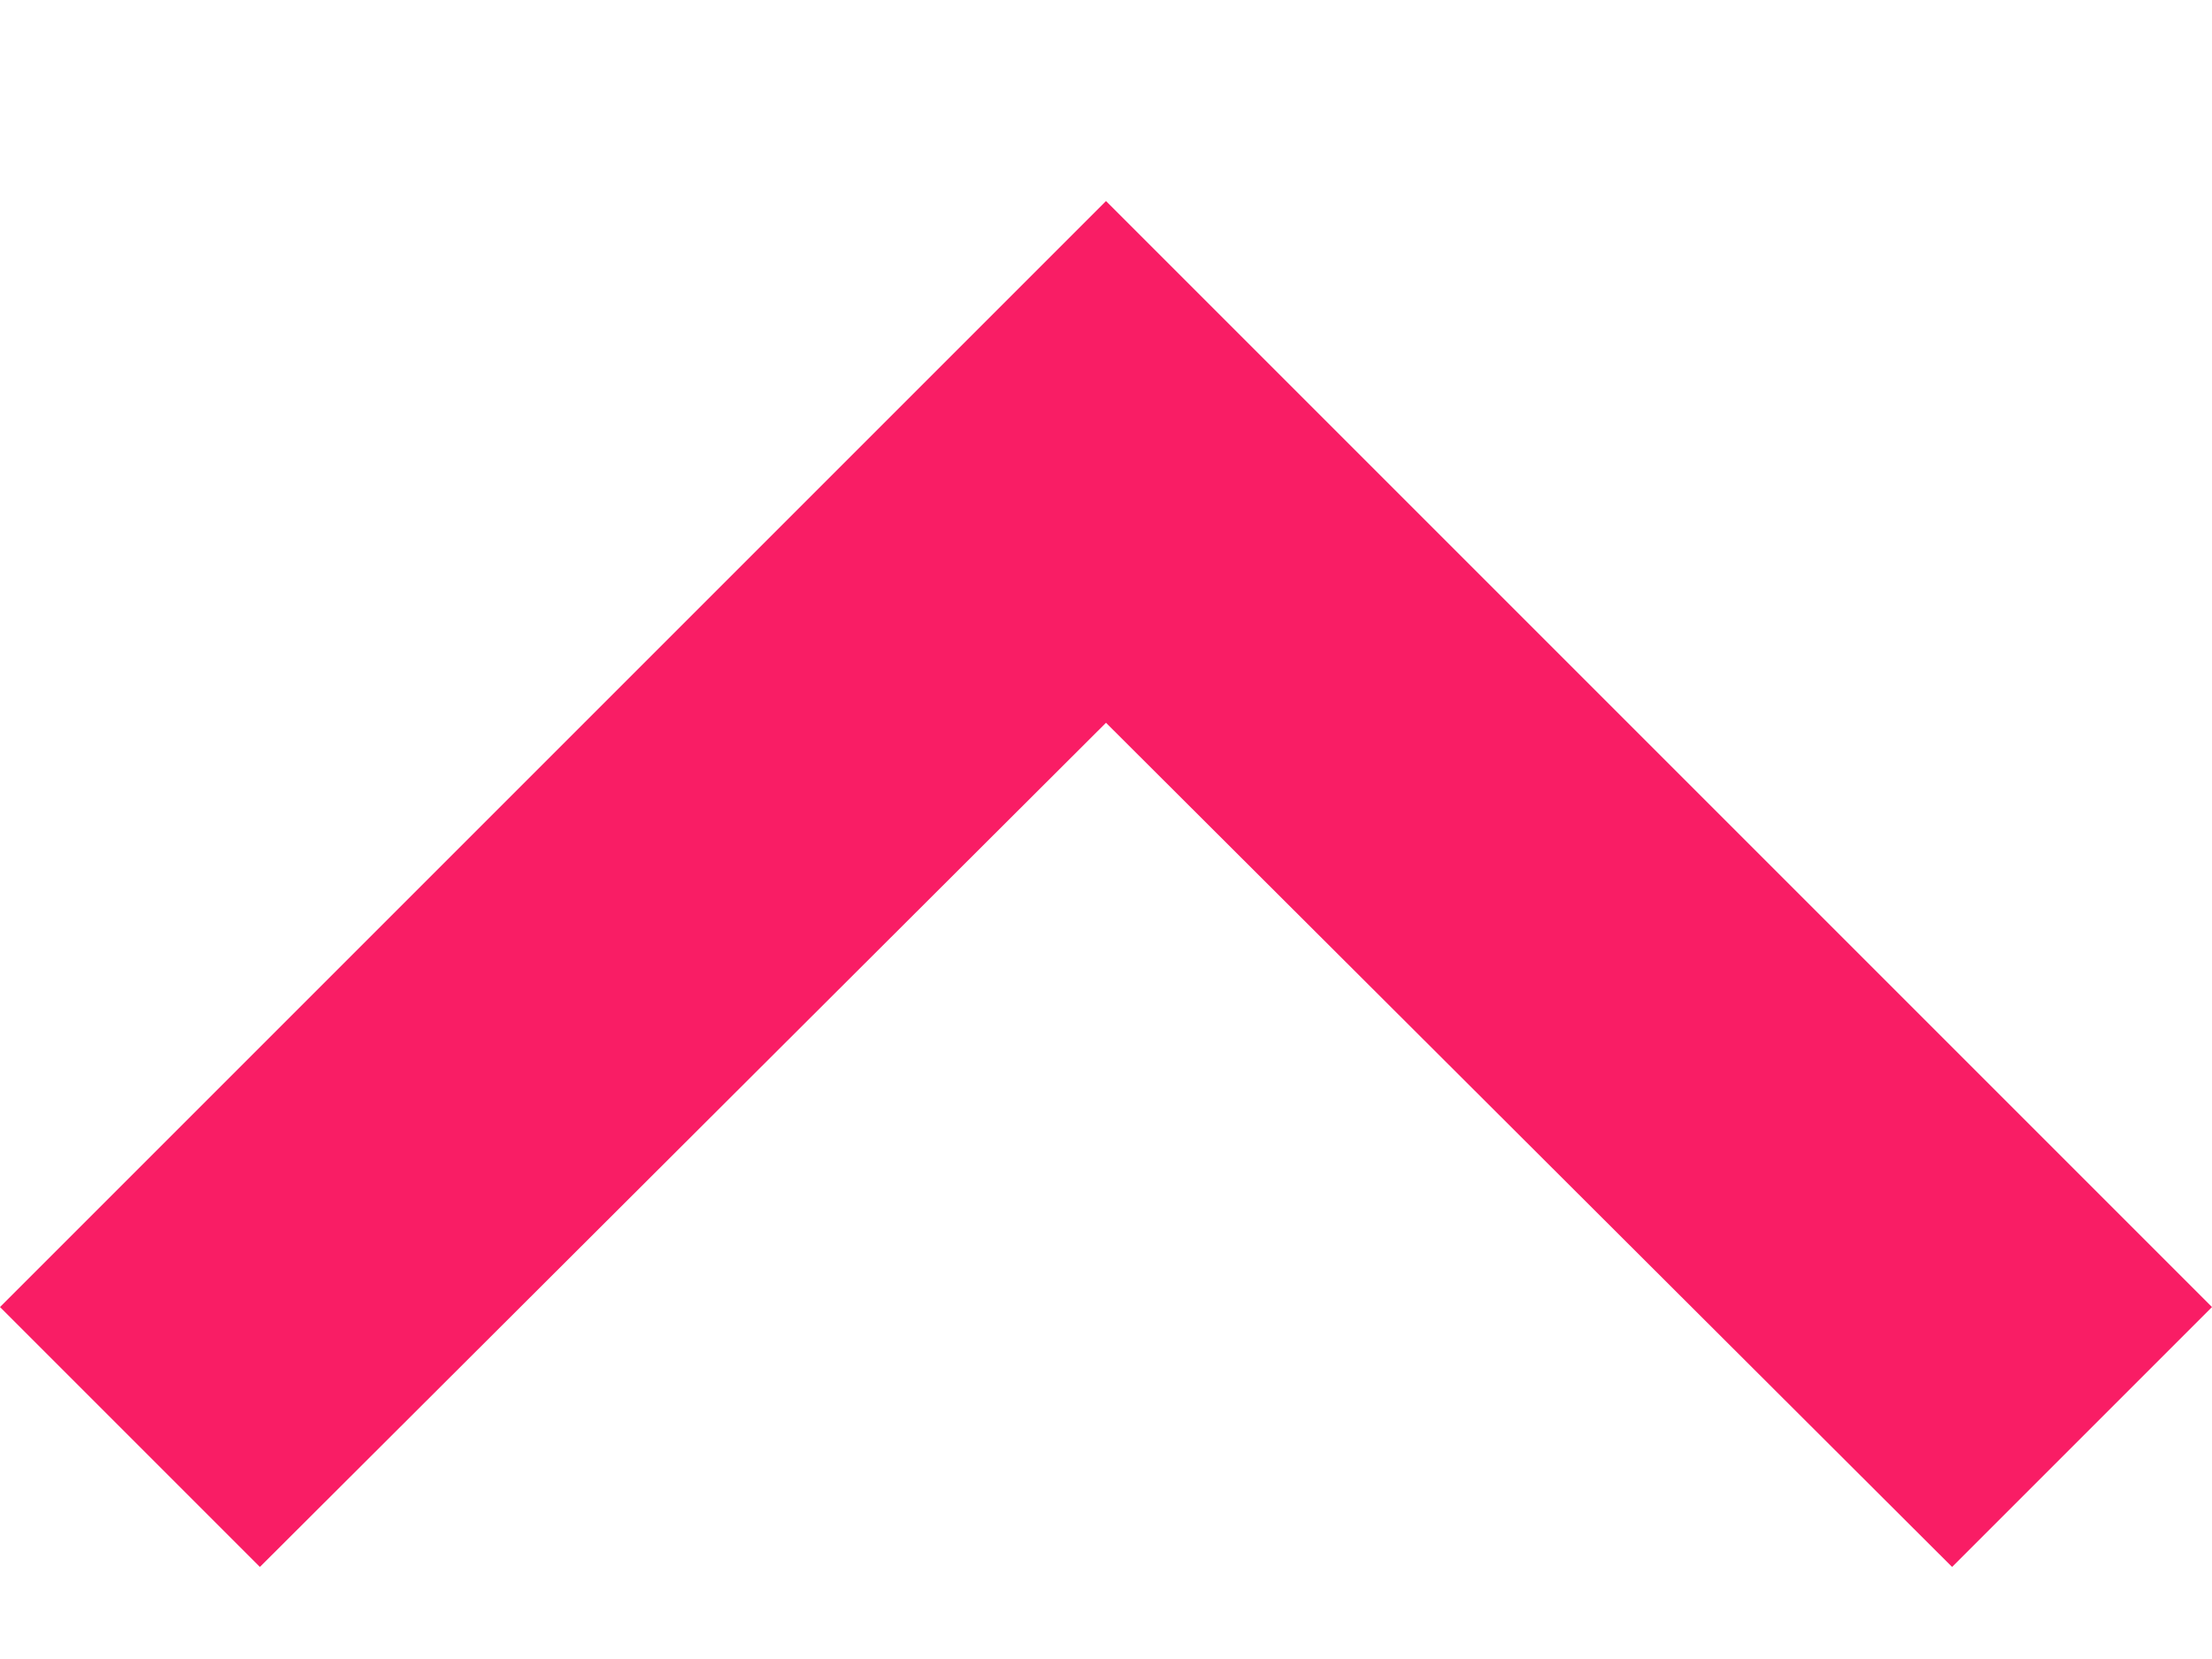
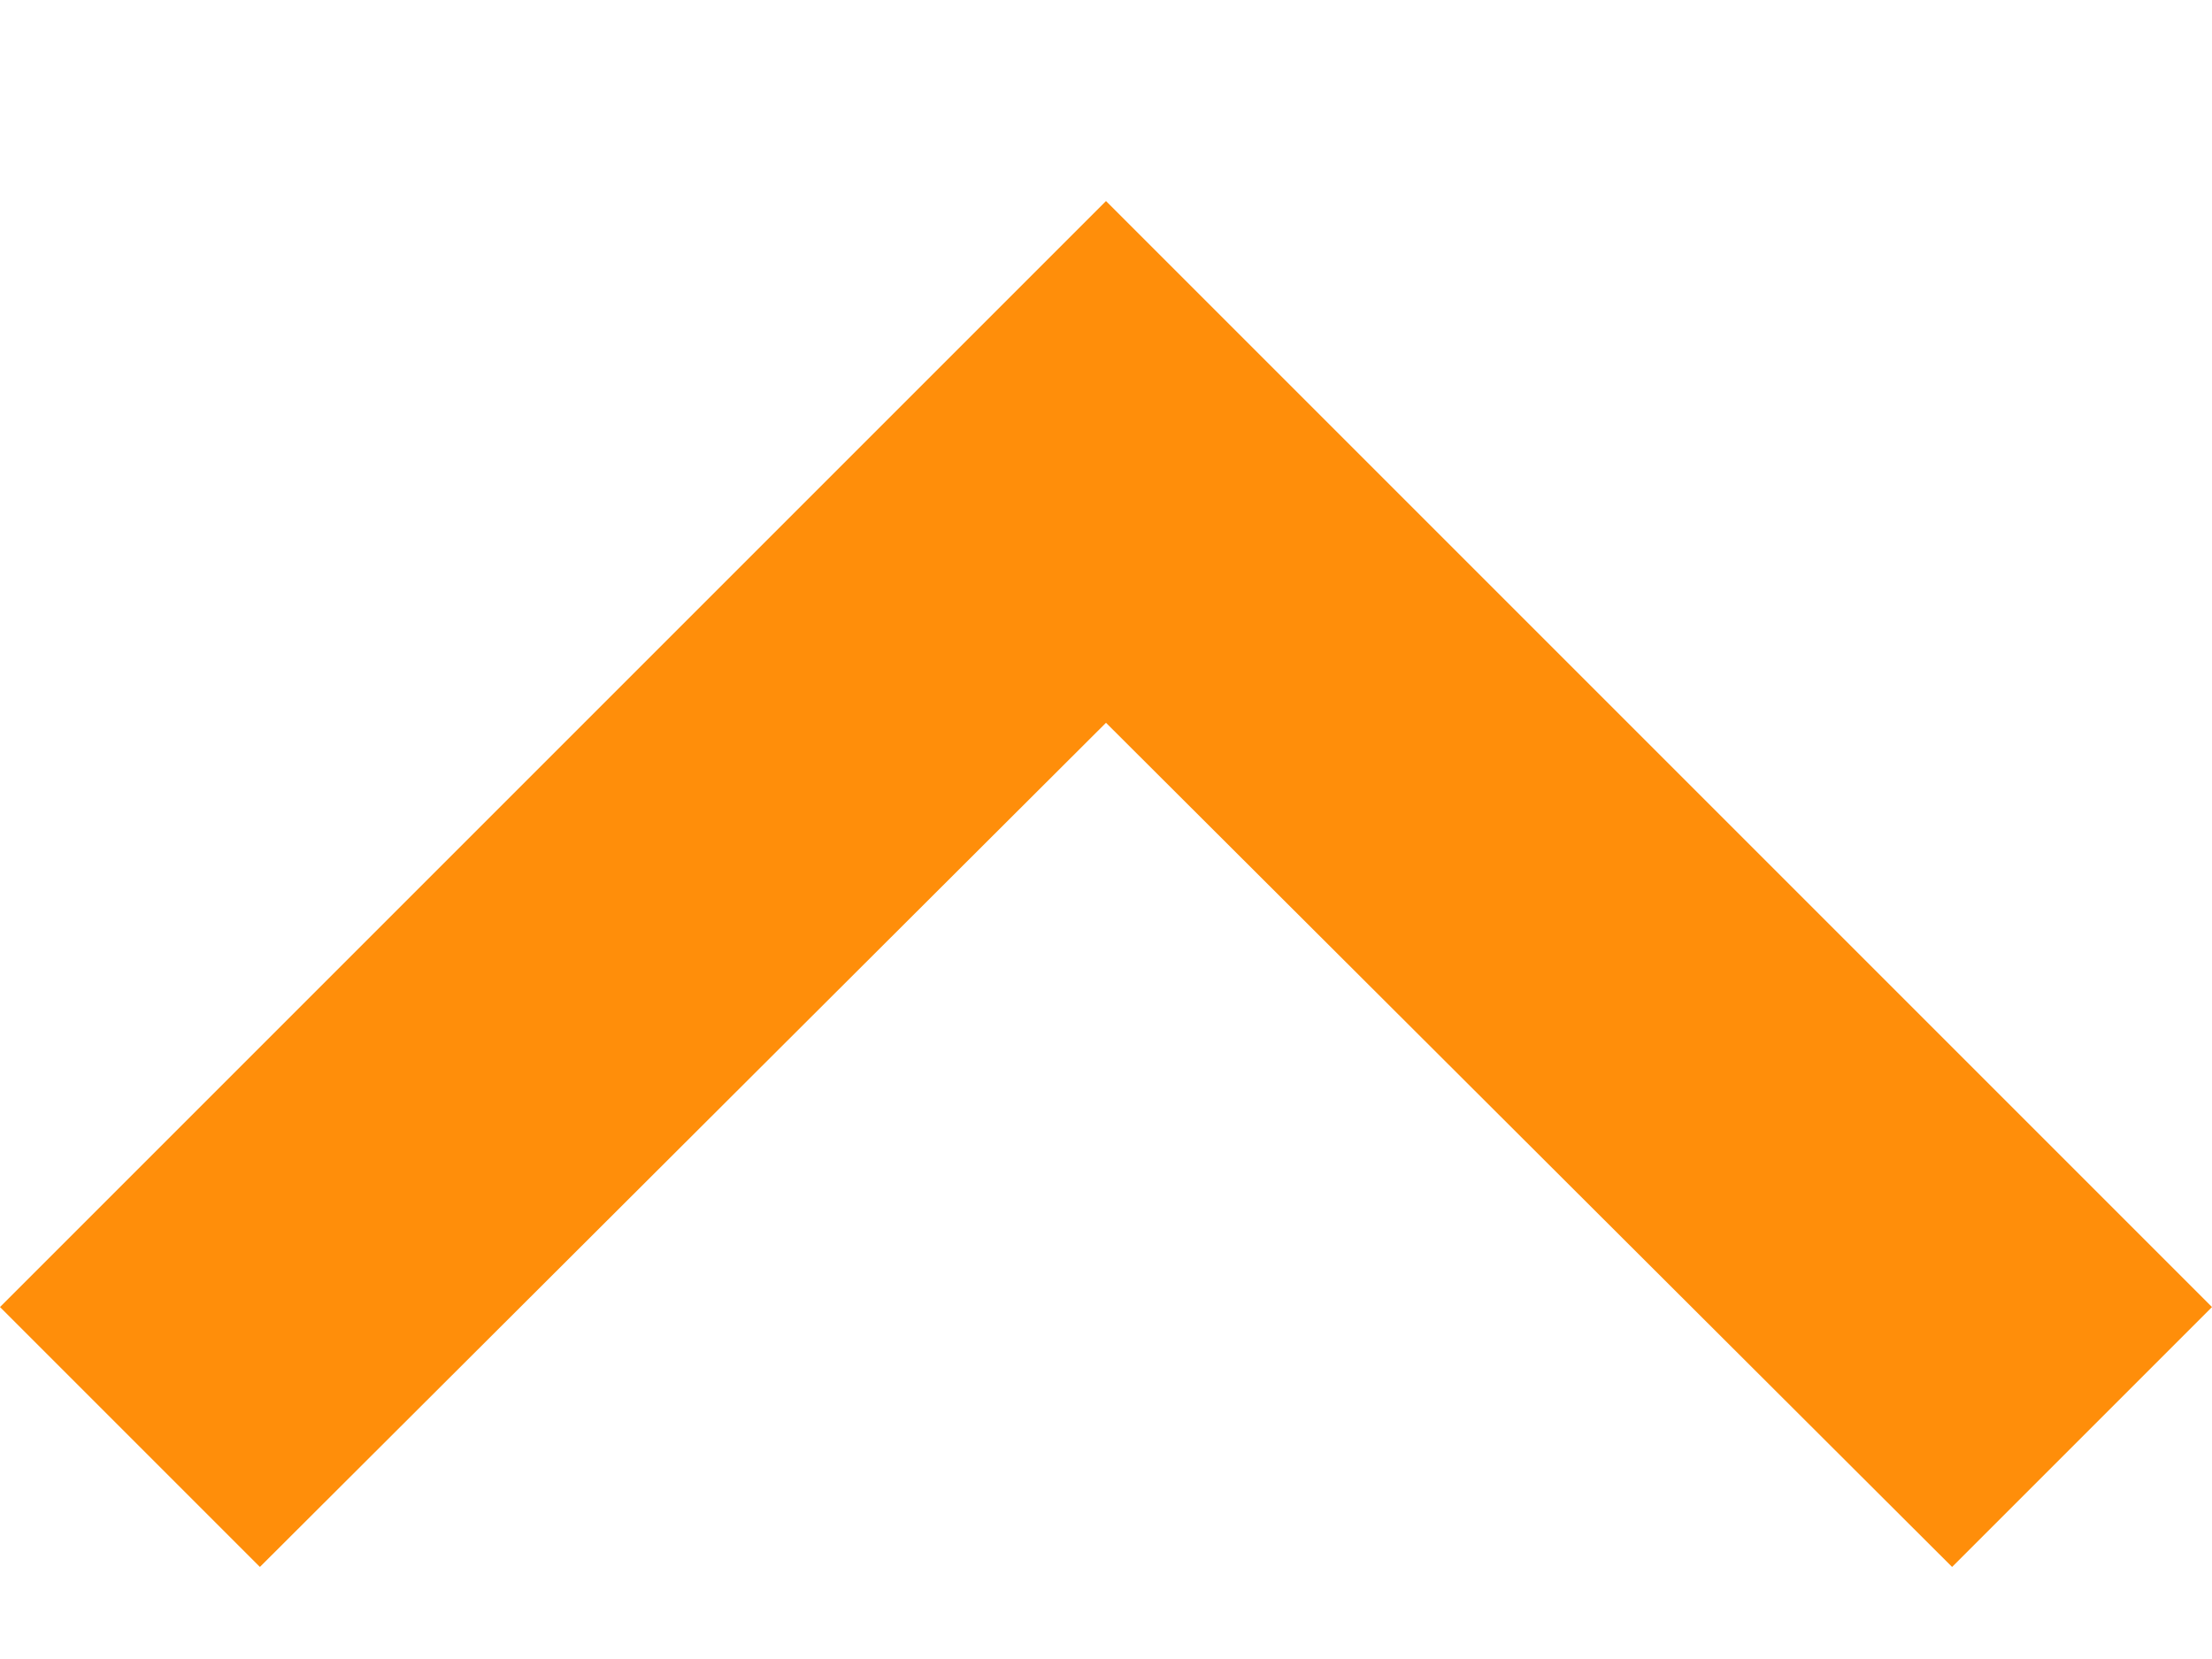
<svg xmlns="http://www.w3.org/2000/svg" width="12" height="9" viewBox="0 0 12 9" fill="none">
-   <path d="M0.94 4.94L4 1.887L7.06 4.94L8 4L4 0L0 4L0.94 4.94Z" transform="translate(0 1.09058) scale(1.5)" fill="#F91D65" />
+   <path d="M0.94 4.94L4 1.887L7.06 4.94L8 4L4 0L0 4L0.94 4.94Z" transform="translate(0 1.09058) scale(1.5)" fill="#ff8e0a" />
</svg>
